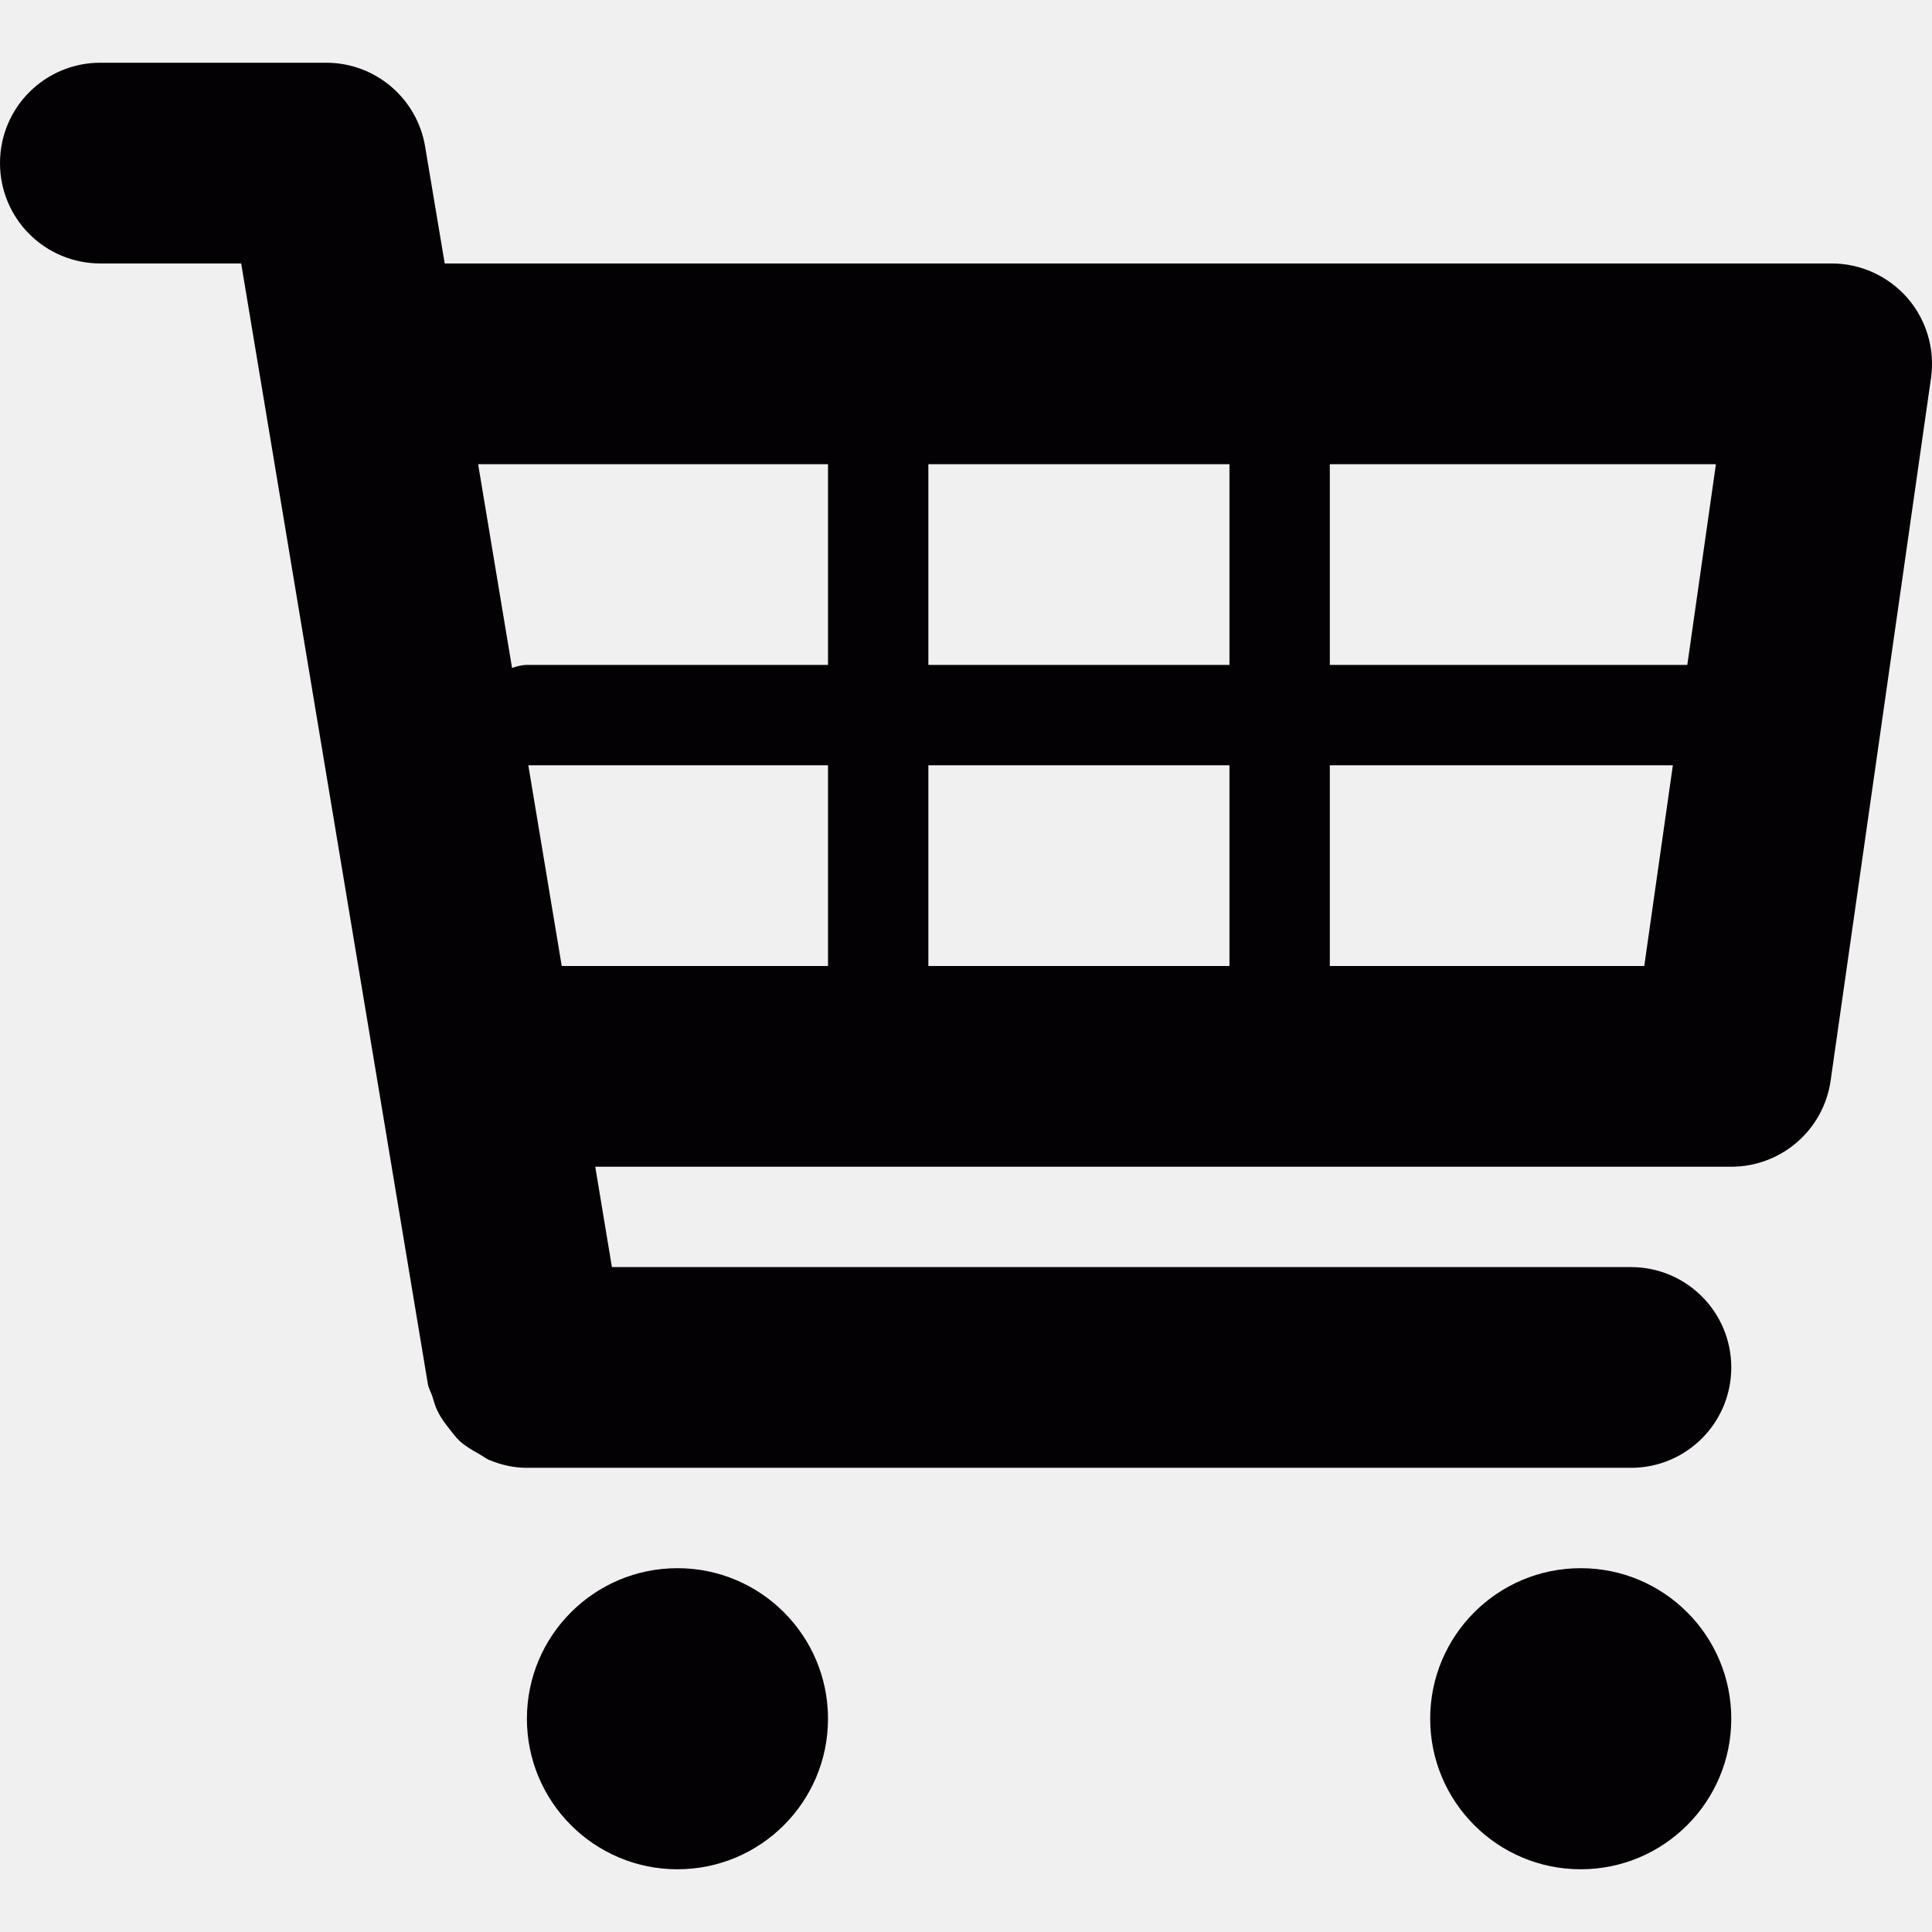
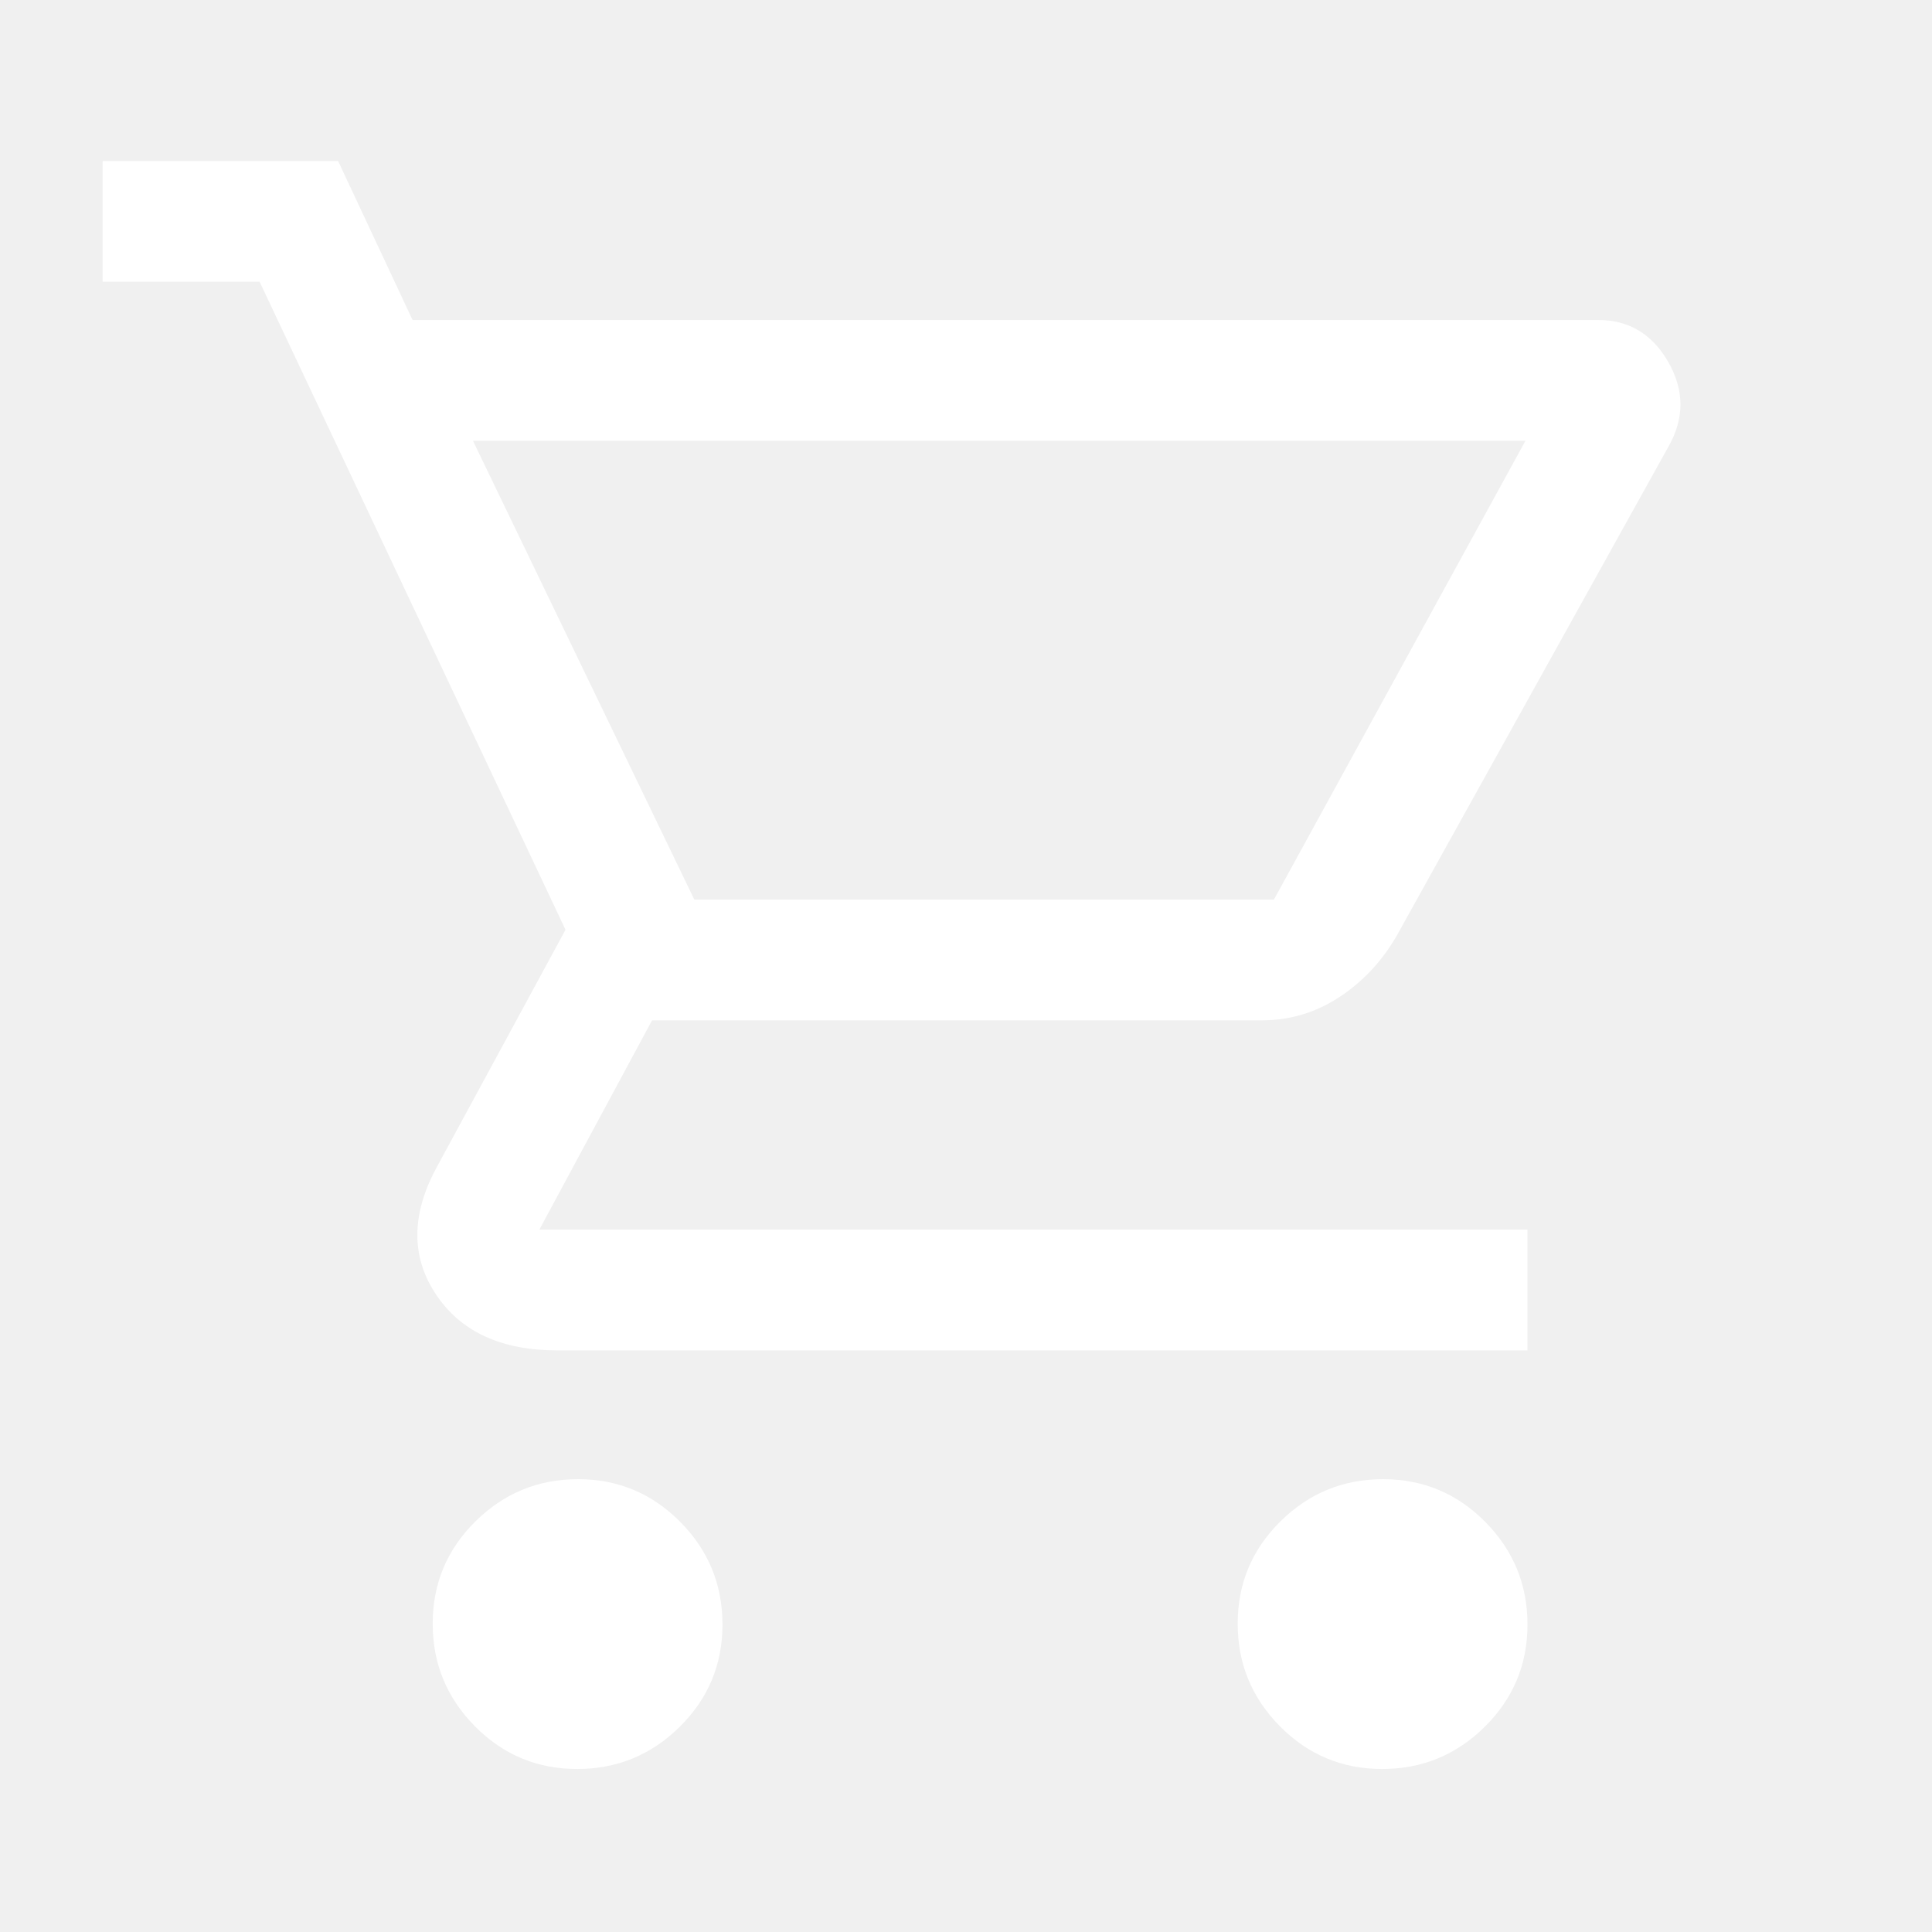
- <svg xmlns="http://www.w3.org/2000/svg" version="1.1" id="Capa_1" x="0px" y="0px" viewBox="0 0 19.25 19.25" style="enable-background:new 0 0 19.25 19.25;" xml:space="preserve">
-   <g>
-     <g id="Layer_1_107_">
-       <g>
-         <path style="fill:#030104;" d="M19.006,2.97c-0.191-0.219-0.466-0.345-0.756-0.345H4.431L4.236,1.461     C4.156,0.979,3.739,0.625,3.25,0.625H1c-0.553,0-1,0.447-1,1s0.447,1,1,1h1.403l1.86,11.164c0.008,0.045,0.031,0.082,0.045,0.124     c0.016,0.053,0.029,0.103,0.054,0.151c0.032,0.066,0.075,0.122,0.12,0.179c0.031,0.039,0.059,0.078,0.095,0.112     c0.058,0.054,0.125,0.092,0.193,0.13c0.038,0.021,0.071,0.049,0.112,0.065c0.116,0.047,0.238,0.075,0.367,0.075     c0.001,0,11.001,0,11.001,0c0.553,0,1-0.447,1-1s-0.447-1-1-1H6.097l-0.166-1H17.25c0.498,0,0.92-0.366,0.99-0.858l1-7     C19.281,3.479,19.195,3.188,19.006,2.97z M17.097,4.625l-0.285,2H13.25v-2H17.097z M12.25,4.625v2h-3v-2H12.25z M12.25,7.625v2     h-3v-2H12.25z M8.25,4.625v2h-3c-0.053,0-0.101,0.015-0.148,0.03l-0.338-2.03H8.25z M5.264,7.625H8.25v2H5.597L5.264,7.625z      M13.25,9.625v-2h3.418l-0.285,2H13.25z" />
-         <circle style="fill:#030104;" cx="6.75" cy="17.125" r="1.5" />
-         <circle style="fill:#030104;" cx="15.75" cy="17.125" r="1.5" />
-       </g>
-     </g>
-   </g>
-   <g>
- </g>
-   <g>
- </g>
-   <g>
- </g>
-   <g>
- </g>
-   <g>
- </g>
-   <g>
- </g>
-   <g>
- </g>
-   <g>
- </g>
-   <g>
- </g>
-   <g>
- </g>
-   <g>
- </g>
-   <g>
- </g>
-   <g>
- </g>
-   <g>
- </g>
-   <g>
- </g>
+ <svg xmlns="http://www.w3.org/2000/svg" height="68px" viewBox="0 -960 960 960" width="68px" fill="#FFFFFF">
+   <path d="M286.79-81Q257-81 236-102.21t-21-51Q215-183 236.21-204t51-21Q317-225 338-203.79t21 51Q359-123 337.79-102t-51 21Zm400 0Q657-81 636-102.21t-21-51Q615-183 636.21-204t51-21Q717-225 738-203.79t21 51Q759-123 737.79-102t-51 21ZM235-741l110 228h288l125-228H235Zm-30-60h589.07q22.97 0 34.95 21 11.98 21-.02 42L694-495q-11 19-28.56 30.5T627-453H324l-56 104h491v60H277q-42 0-60.5-28t.5-63l64-118-152-322H51v-60h117l37 79Zm140 288h288-288Z" />
</svg>
